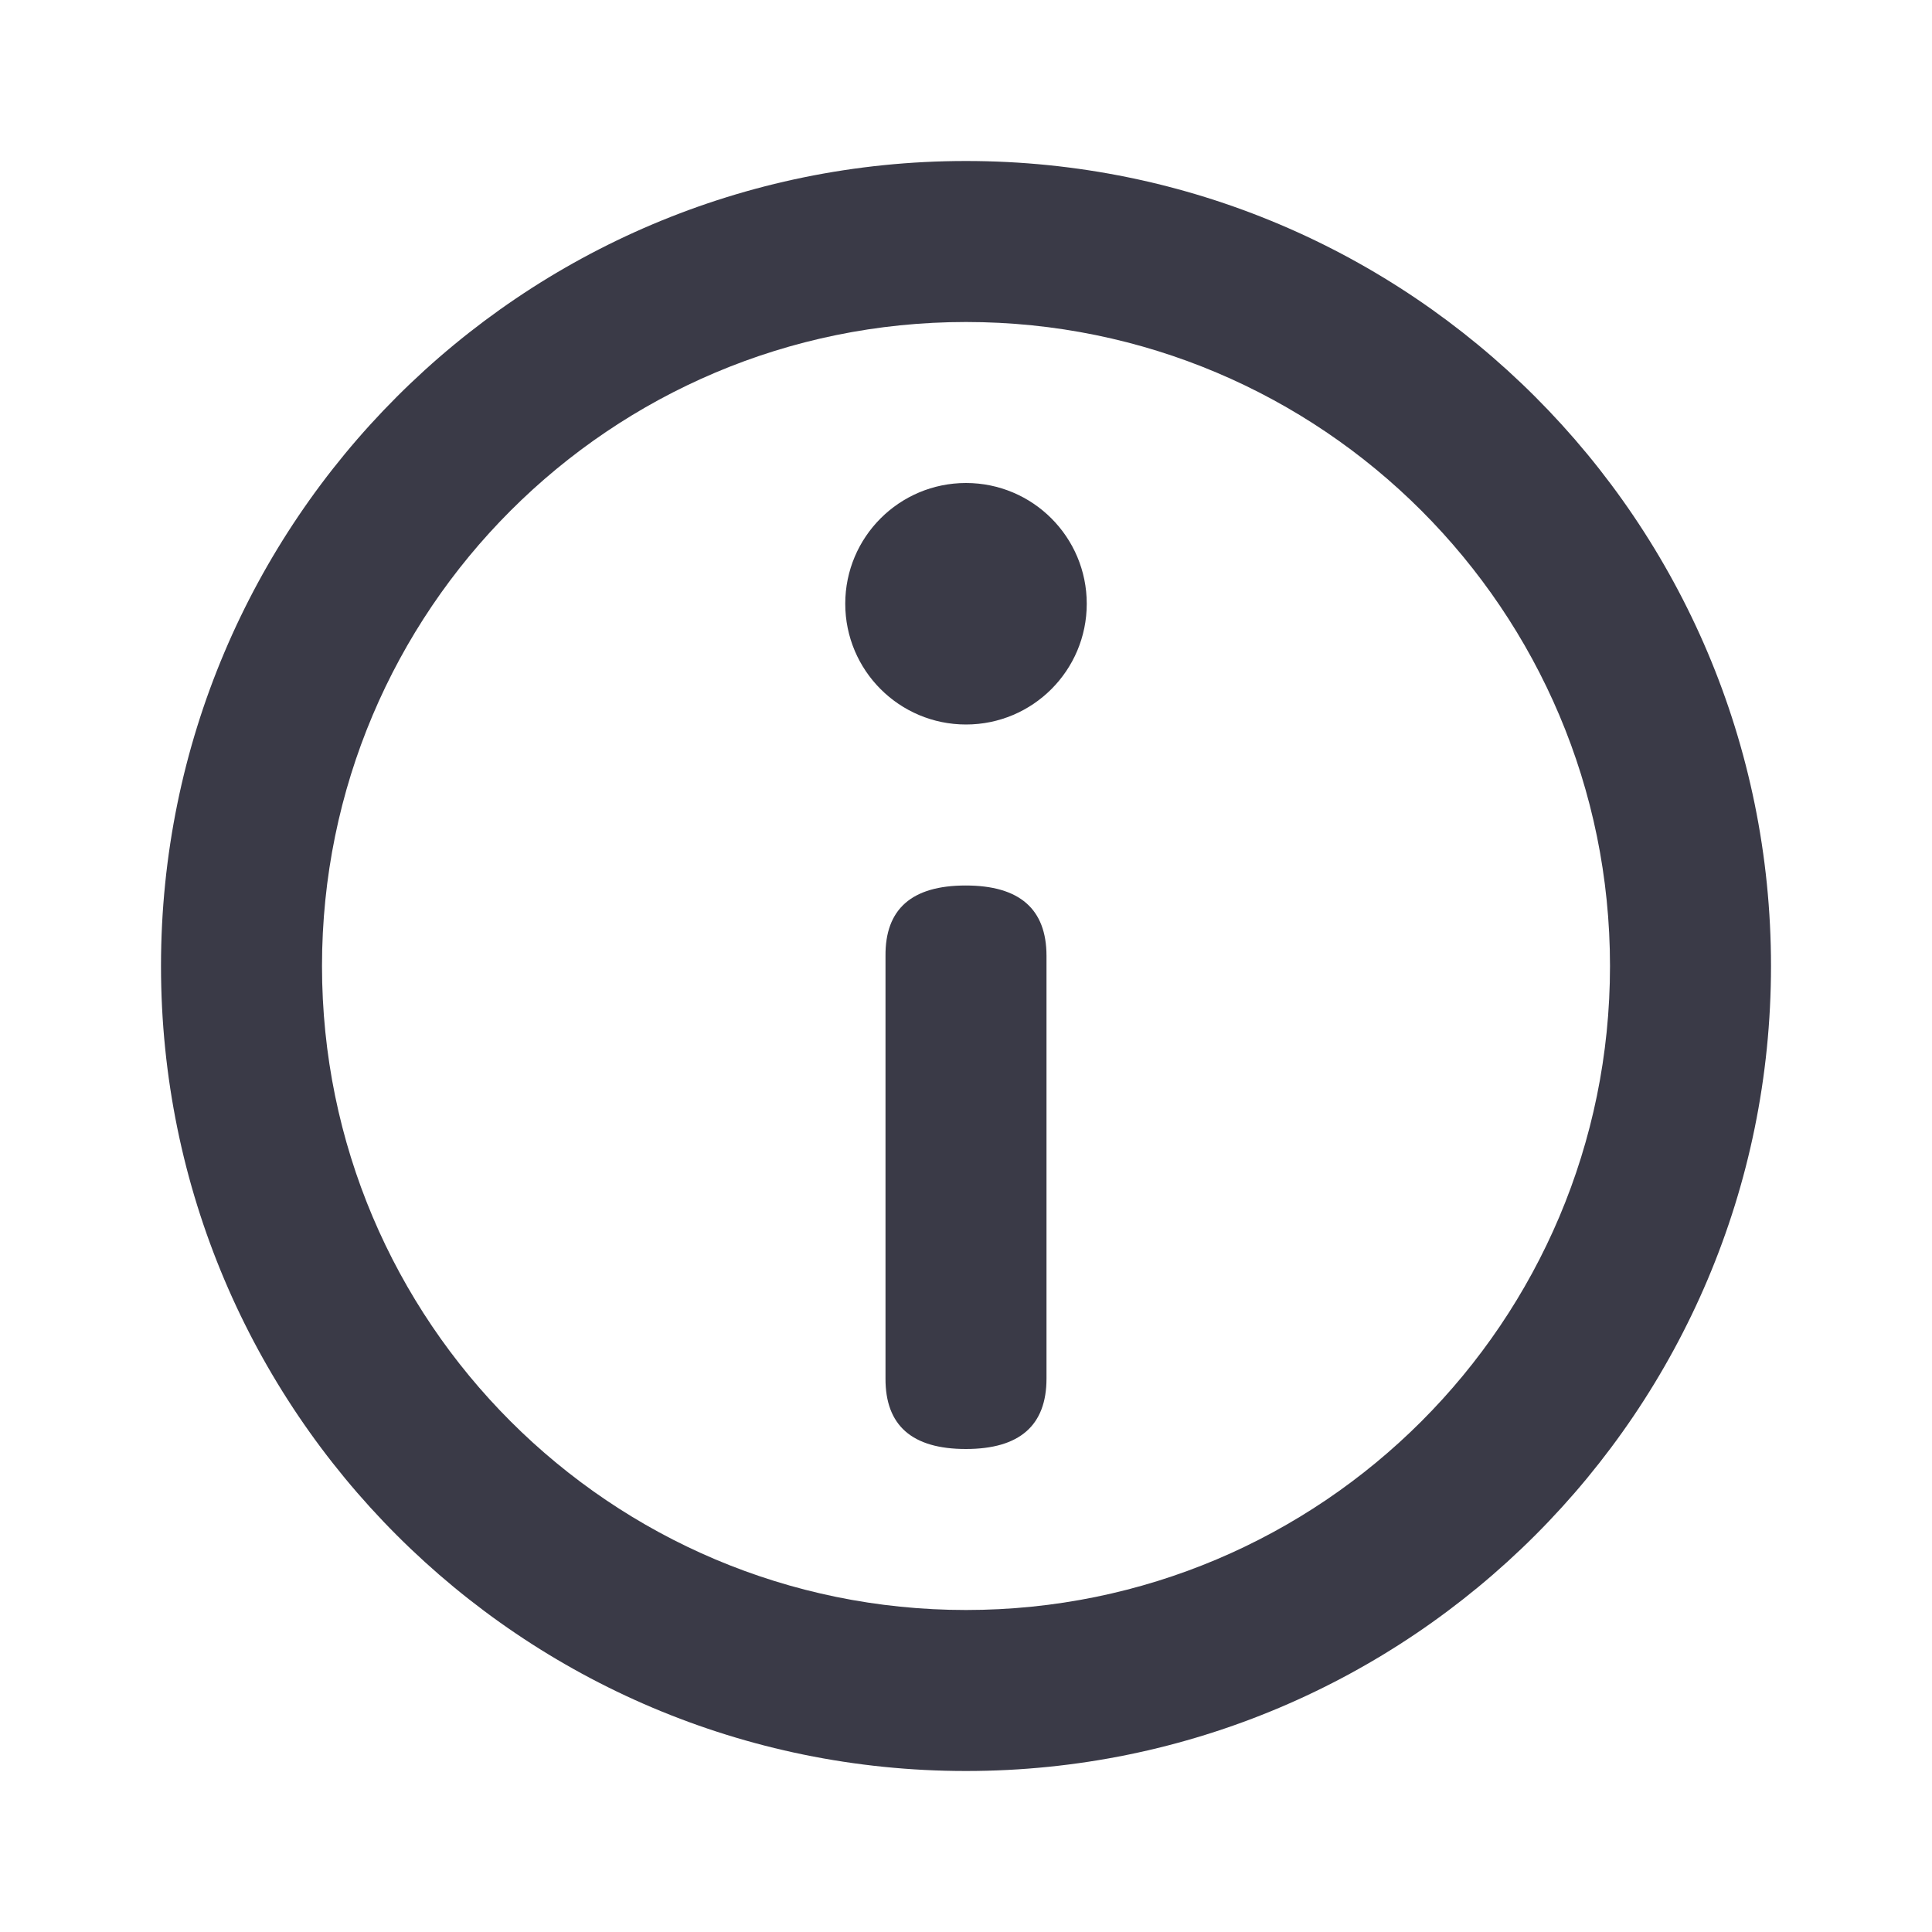
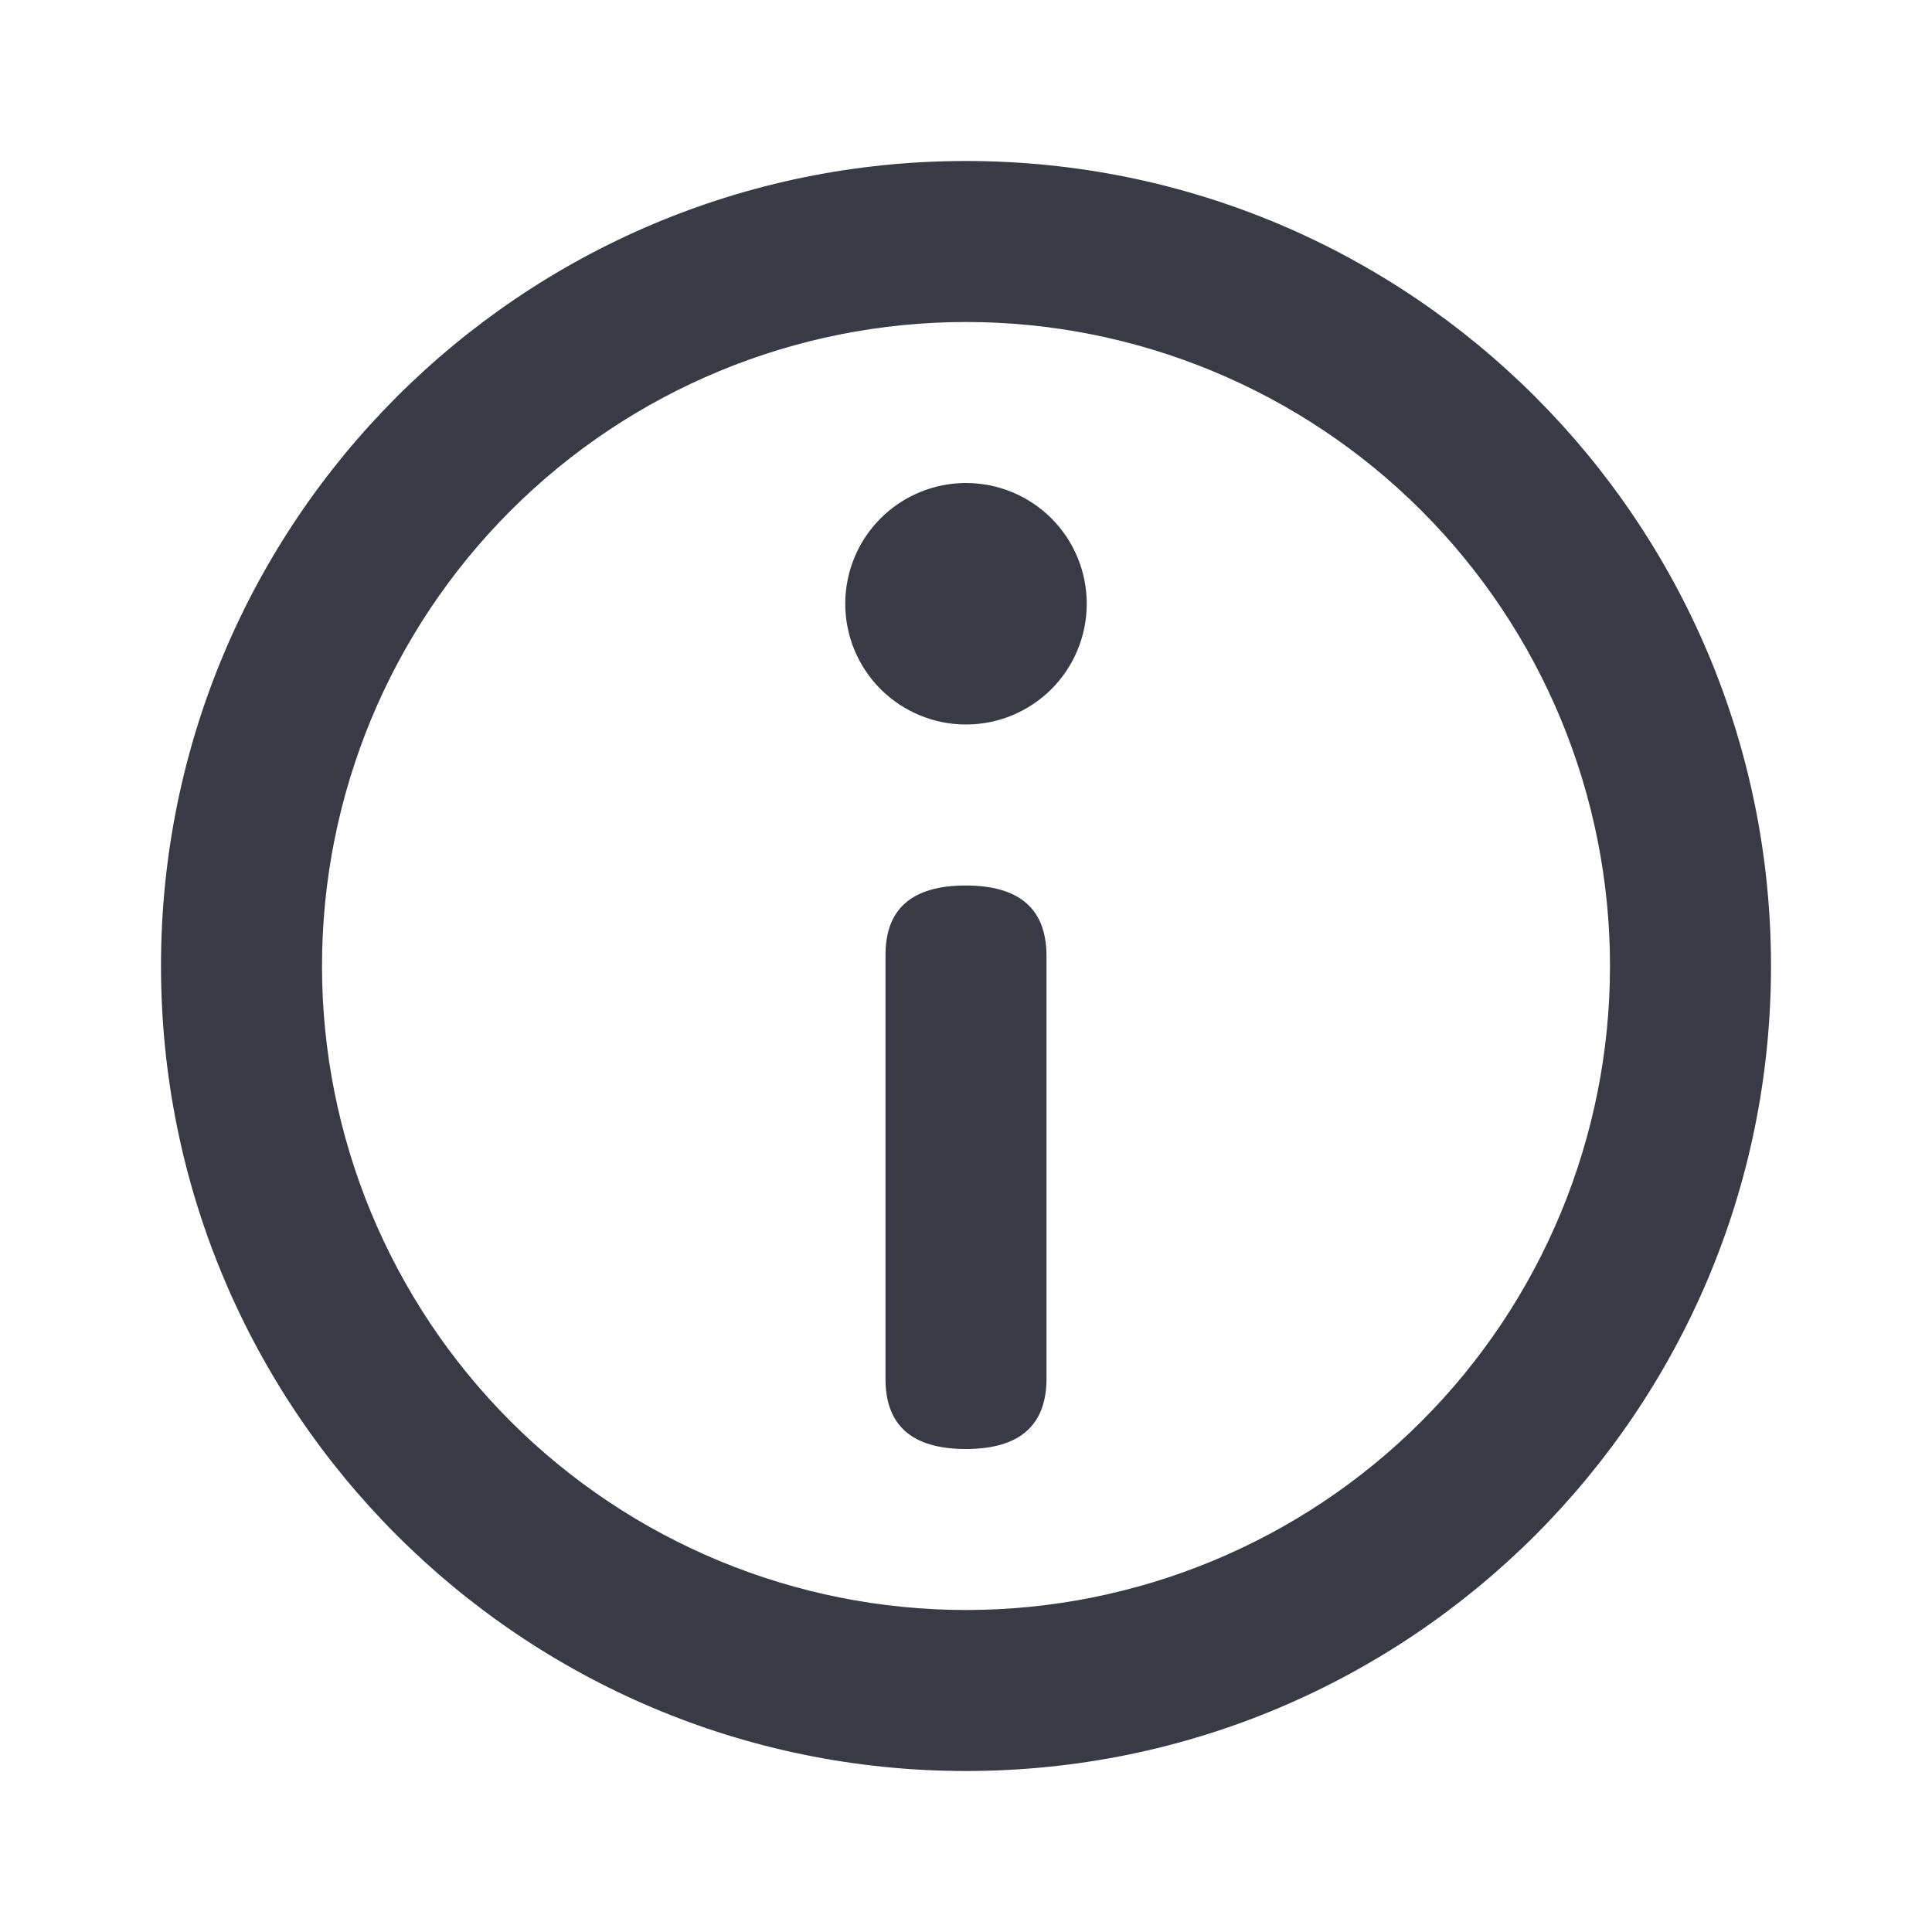
- <svg xmlns="http://www.w3.org/2000/svg" width="24" height="24" viewBox="0 0 24 24">
-   <path fill="#3A3A47" fill-rule="evenodd" d="M22 12c0-5.522-4.477-10-10-10S2 6.478 2 12c0 5.523 4.477 10 10 10s10-4.477 10-10zM12 4a8 8 0 1 1 0 16 8 8 0 0 1 0-16zm-.004 7c-.669 0-1.001.292-.996.875v5.25c-.002.583.33.875.998.875.668 0 1.002-.292 1.002-.875v-5.25c0-.583-.335-.875-1.004-.875zM12 6a1.5 1.5 0 1 0 0 3 1.5 1.5 0 0 0 0-3z" />
+ <svg xmlns="http://www.w3.org/2000/svg" width="24" height="24" viewBox="0 0 24 24" fill="none">
+   <path d="M22 12C22 6.478 17.523 2 12 2C6.477 2 2 6.478 2 12C2 17.523 6.477 22 12 22C17.523 22 22 17.523 22 12ZM20 12C20 14.122 19.157 16.157 17.657 17.657C16.157 19.157 14.122 20 12 20C9.878 20 7.843 19.157 6.343 17.657C4.843 16.157 4 14.122 4 12C4 9.878 4.843 7.843 6.343 6.343C7.843 4.843 9.878 4 12 4C14.122 4 16.157 4.843 17.657 6.343C19.157 7.843 20 9.878 20 12ZM13.5 7.5C13.5 7.102 13.342 6.721 13.061 6.439C12.779 6.158 12.398 6 12 6C11.602 6 11.221 6.158 10.939 6.439C10.658 6.721 10.5 7.102 10.5 7.5C10.5 7.898 10.658 8.279 10.939 8.561C11.221 8.842 11.602 9 12 9C12.398 9 12.779 8.842 13.061 8.561C13.342 8.279 13.5 7.898 13.5 7.5ZM11 17.125C10.998 17.708 11.33 18 11.998 18C12.666 18 13 17.708 13 17.125V11.875C13 11.292 12.665 11 11.996 11C11.327 11 10.995 11.292 11 11.875V17.125Z" fill="#3A3A47" />
</svg>
